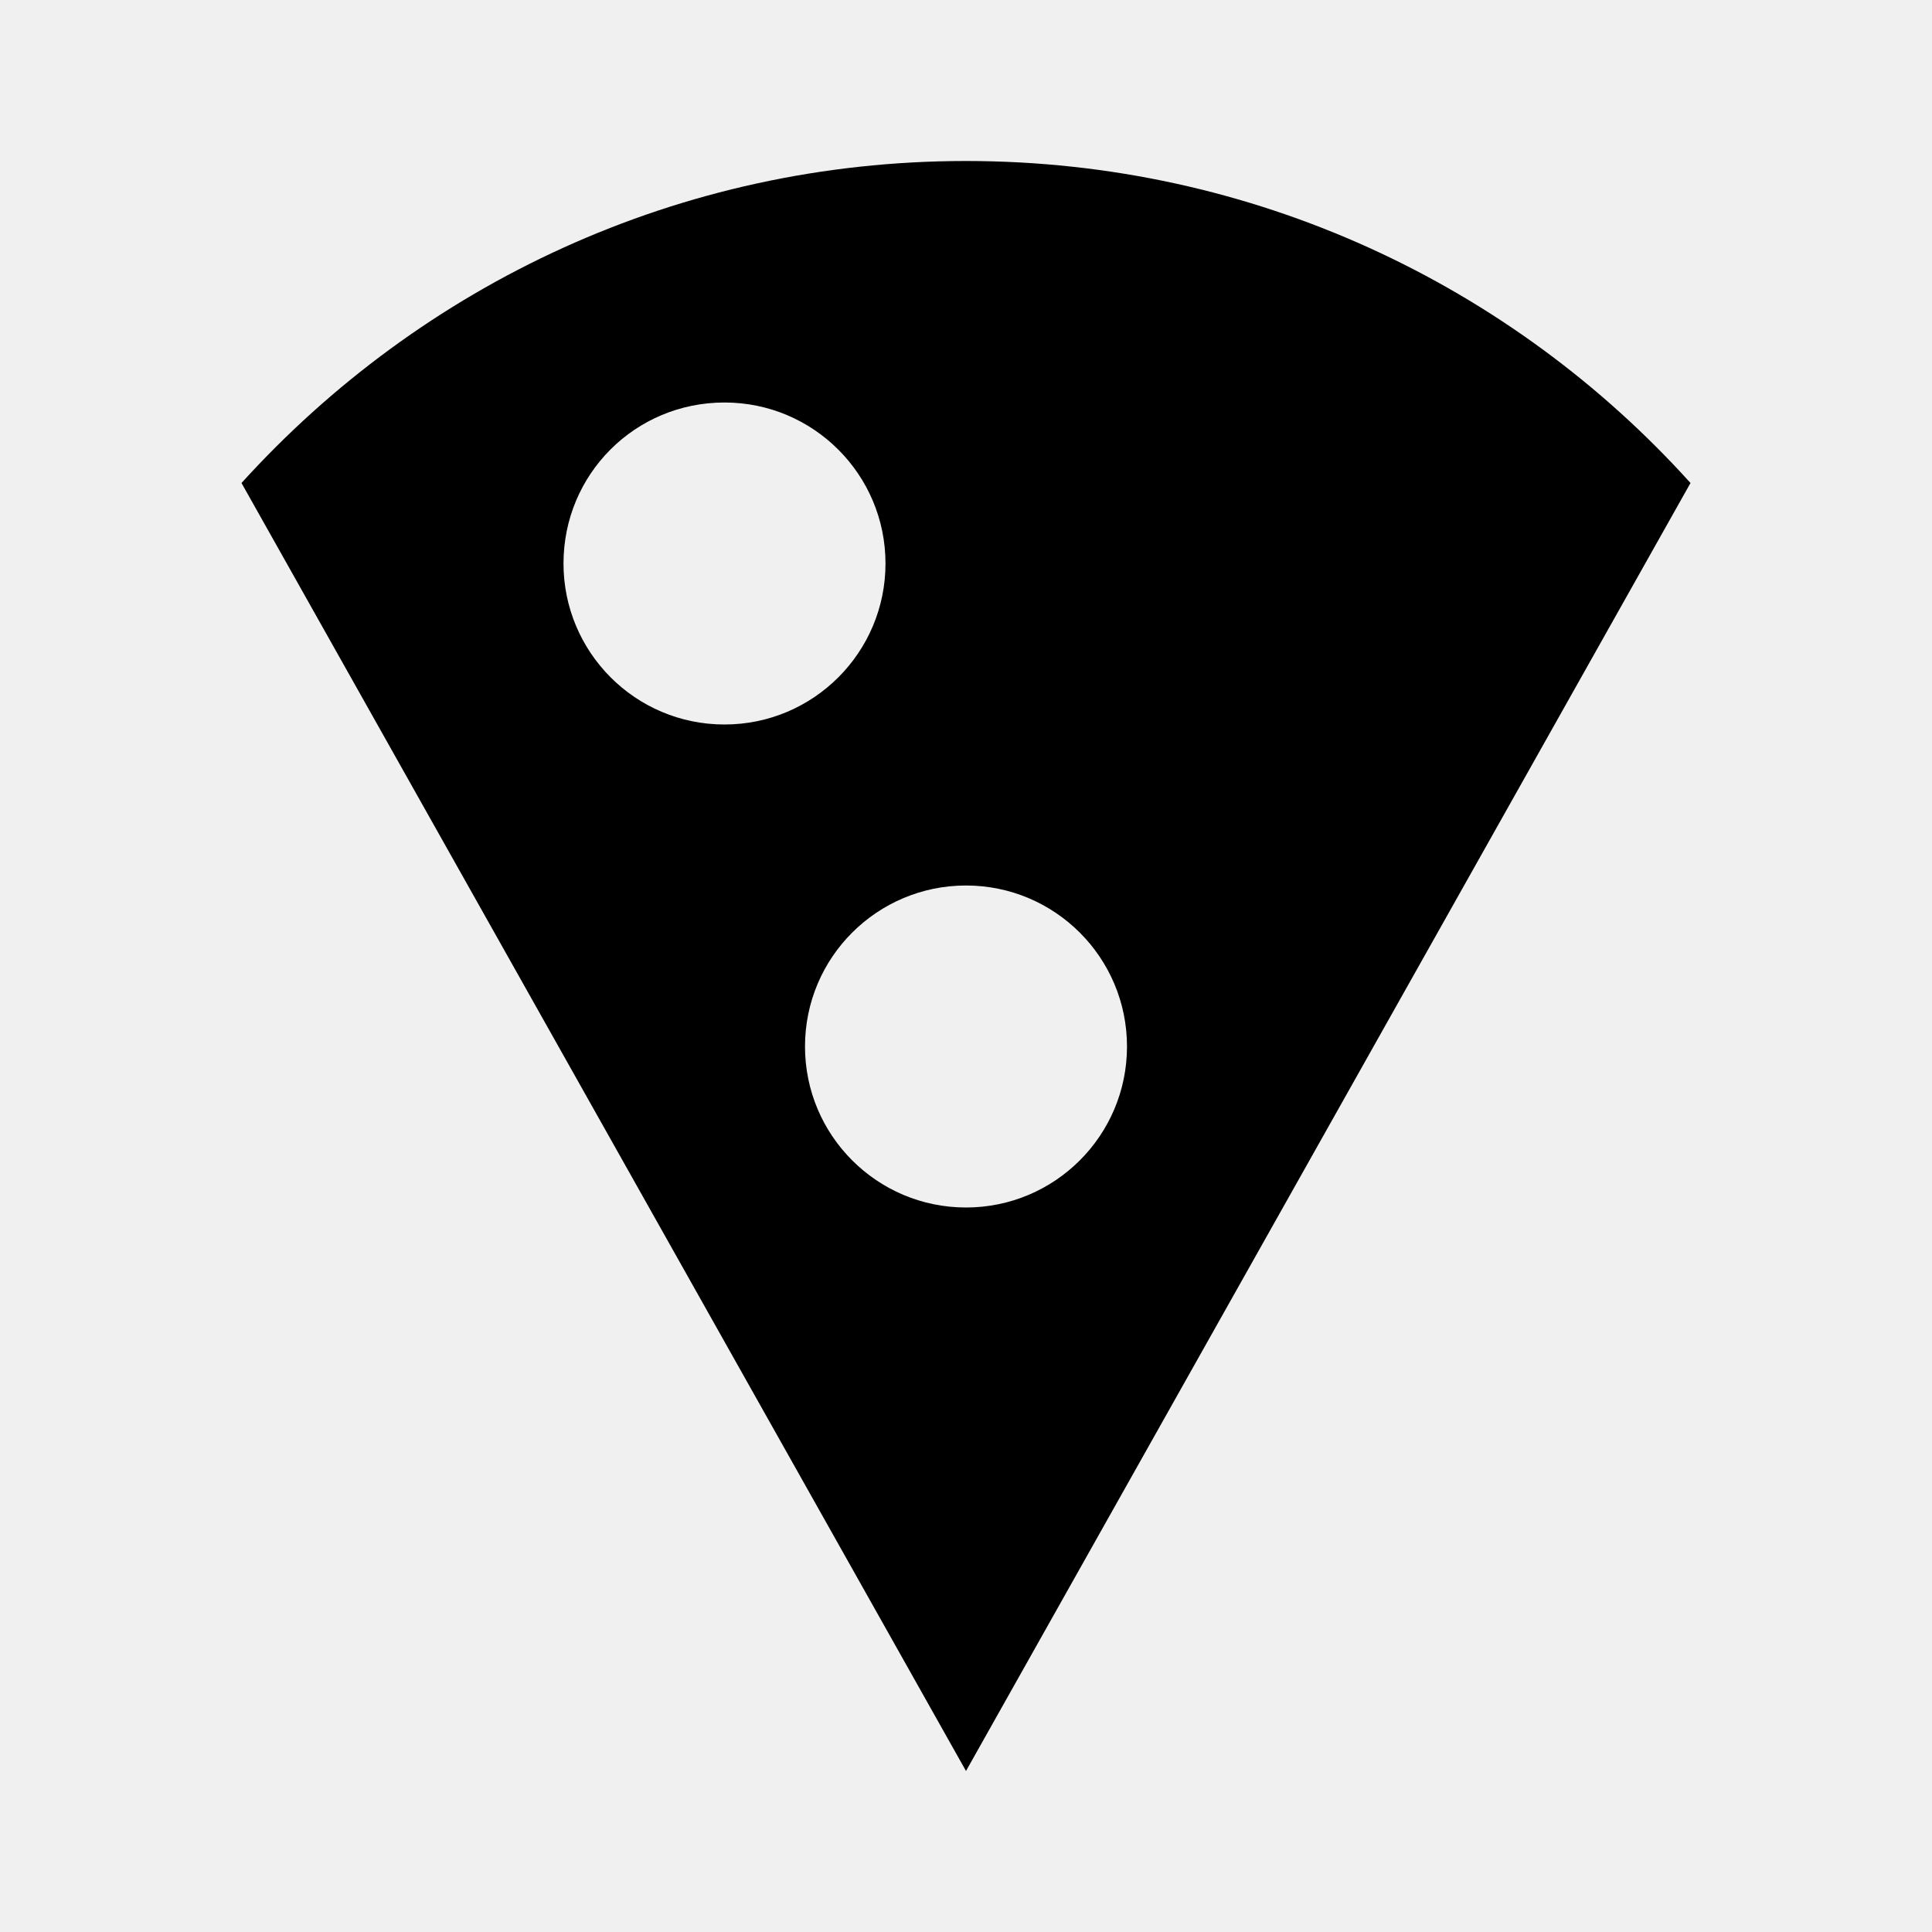
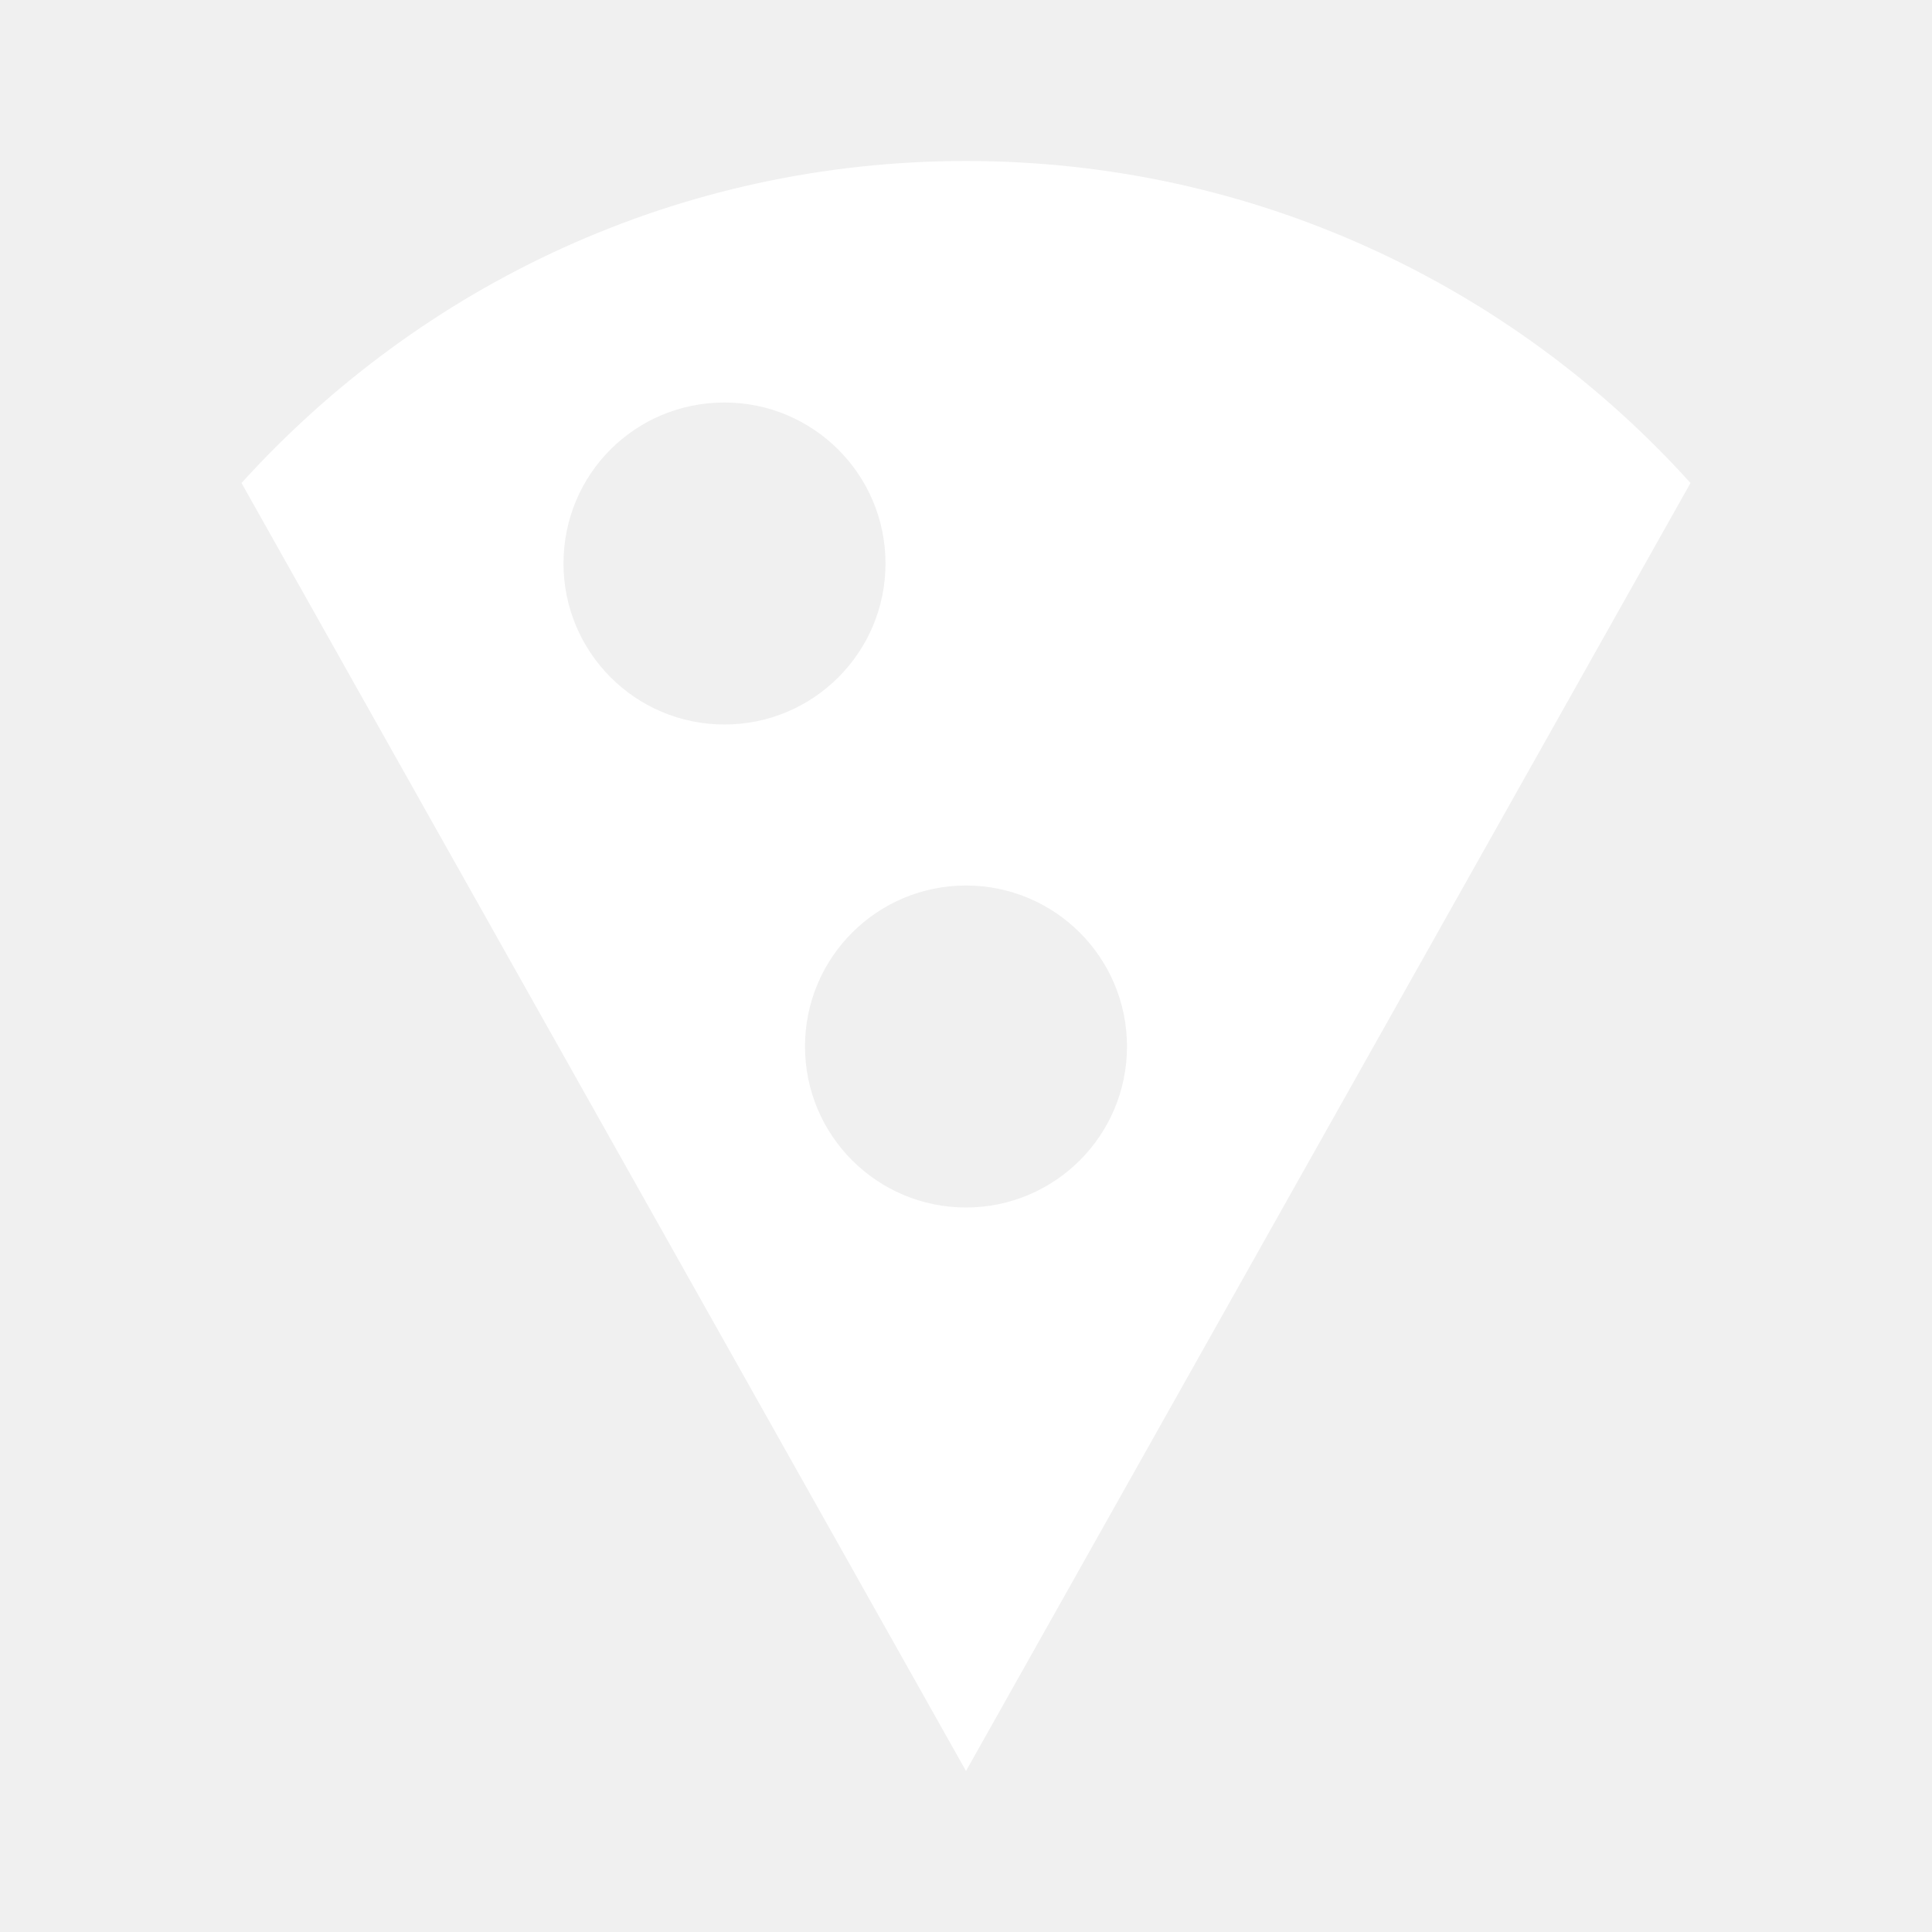
- <svg xmlns="http://www.w3.org/2000/svg" version="1.1" width="24" height="24" viewBox="0 0 24 24">
+ <svg xmlns="http://www.w3.org/2000/svg" version="1.1" width="24" height="24" viewBox="0 0 24 24" fill="#FFFFFF">
  <path d="M12,15A2,2 0 0,1 10,13C10,11.89 10.9,11 12,11A2,2 0 0,1 14,13A2,2 0 0,1 12,15M7,7C7,5.89 7.89,5 9,5A2,2 0 0,1 11,7A2,2 0 0,1 9,9C7.89,9 7,8.1 7,7M12,2C8.43,2 5.23,3.54 3,6L12,22L21,6C18.78,3.54 15.57,2 12,2Z" />
</svg>
